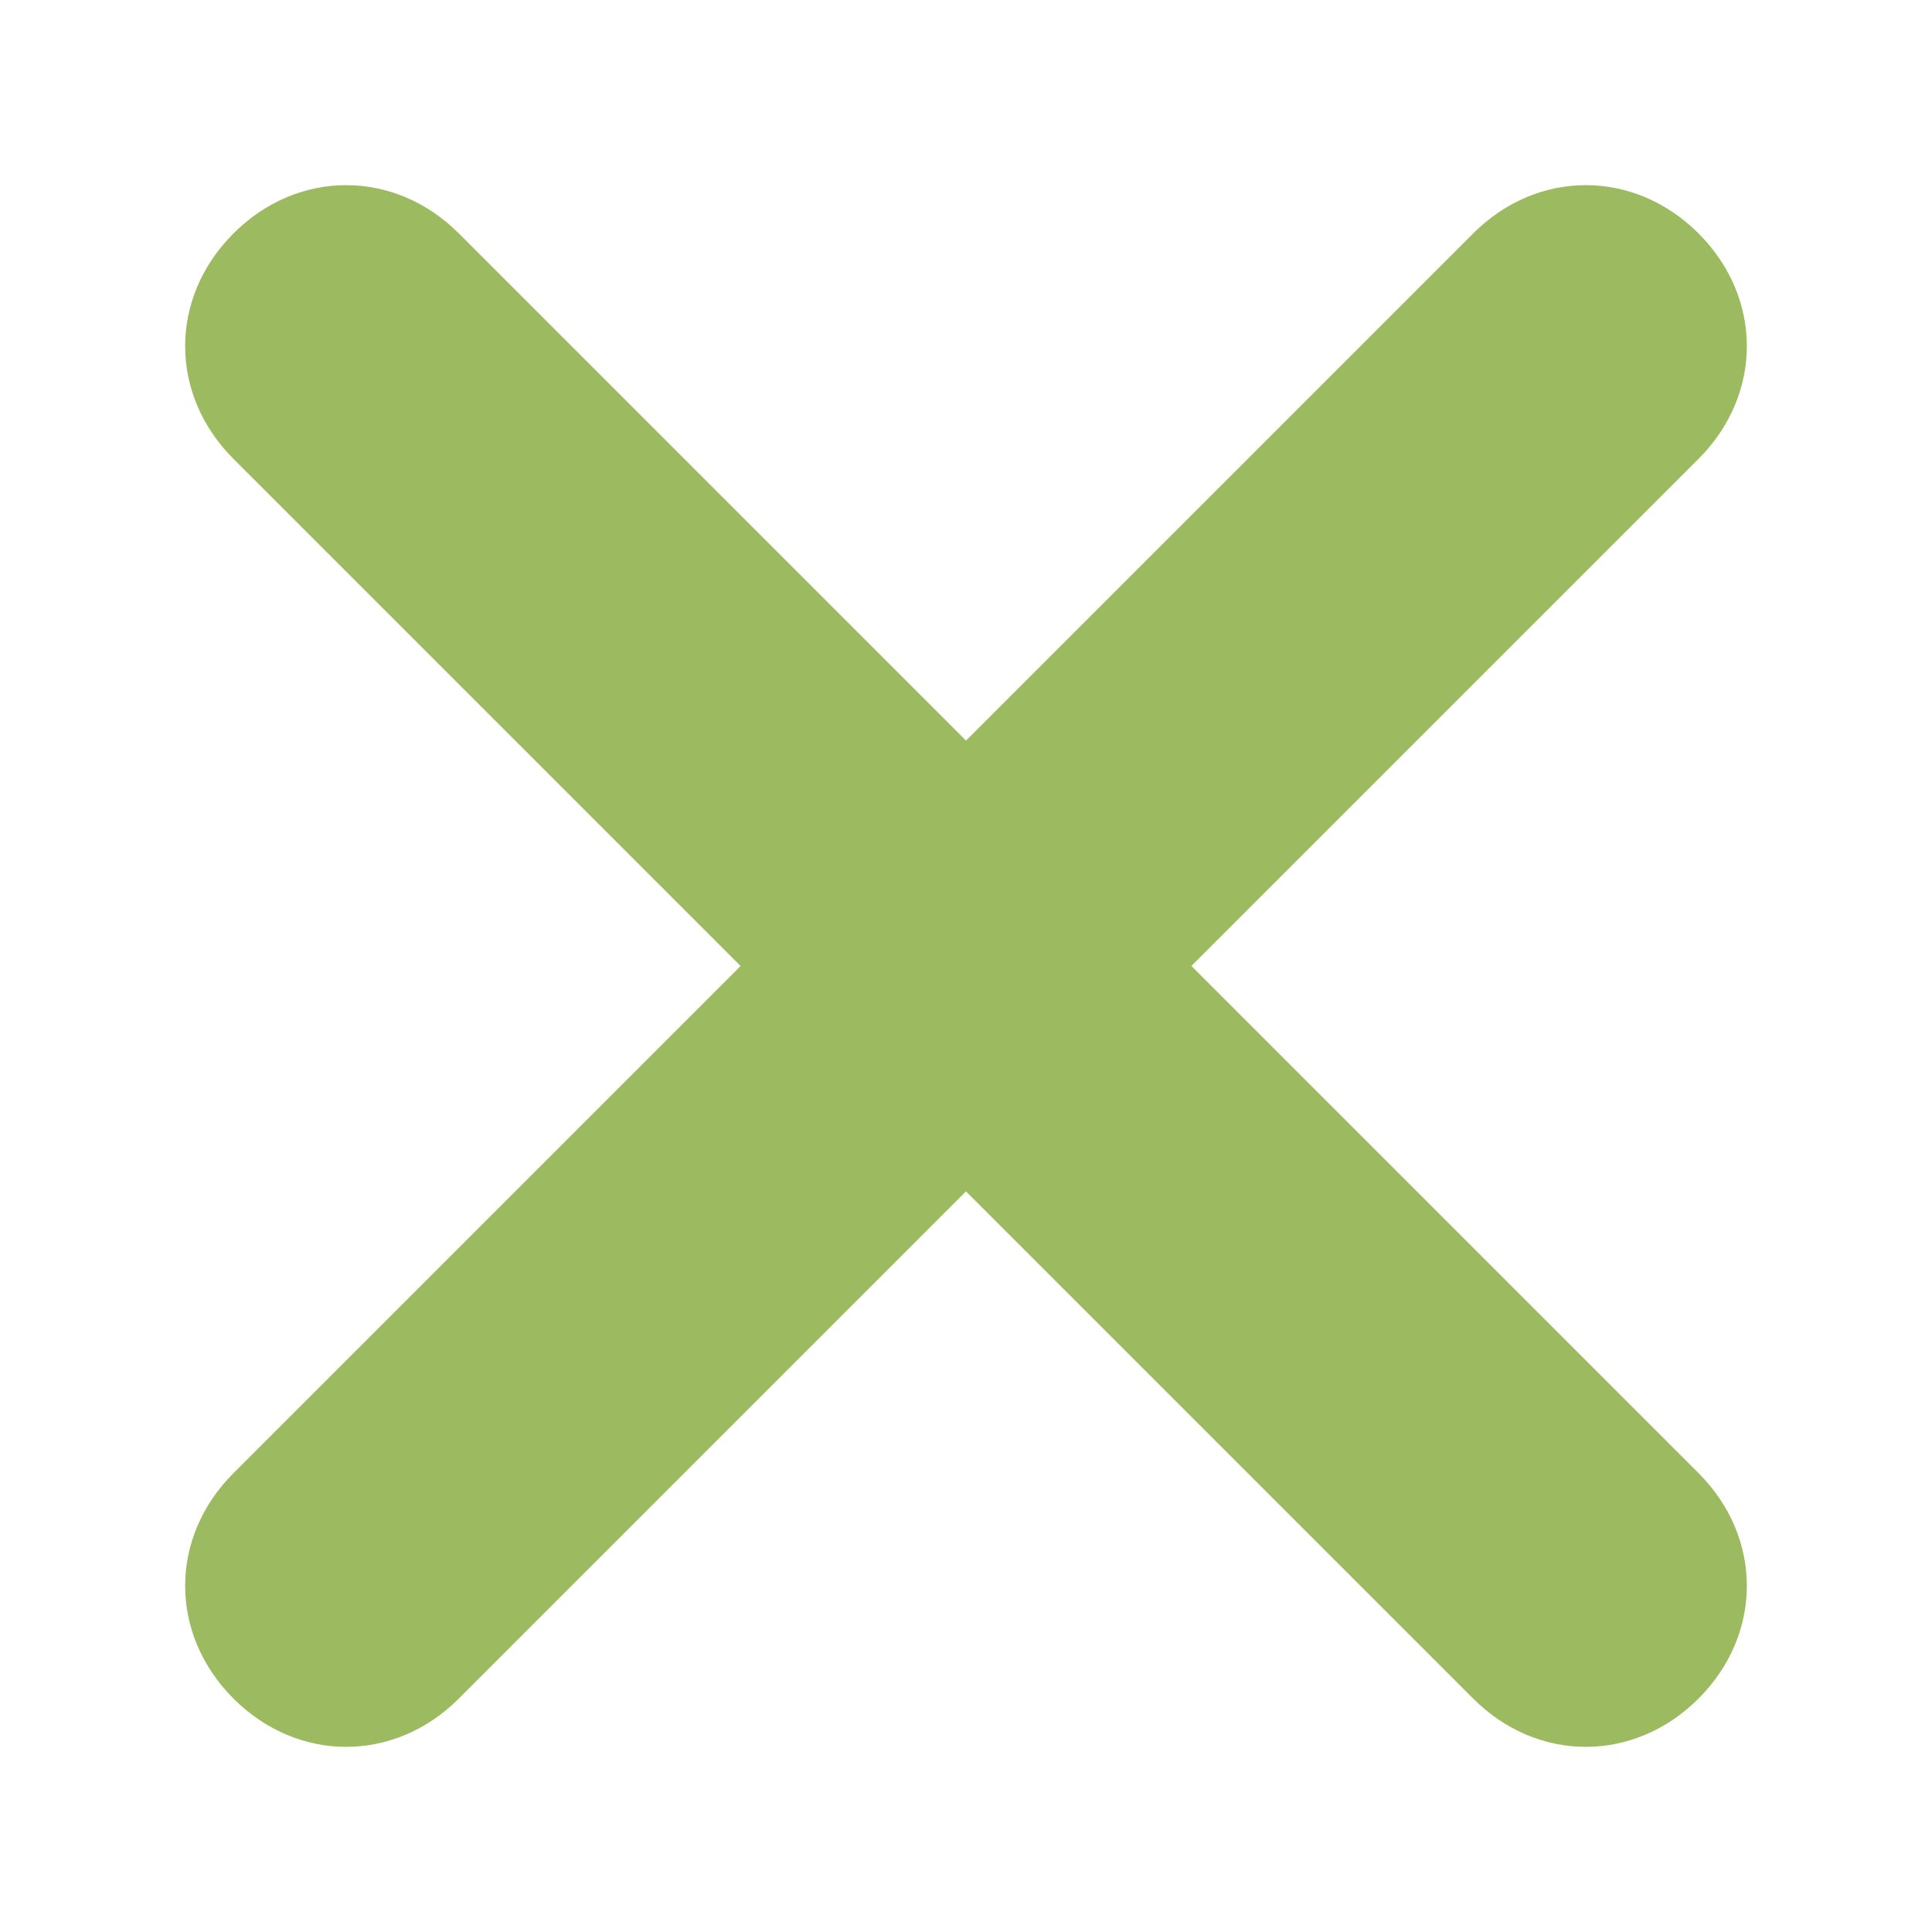
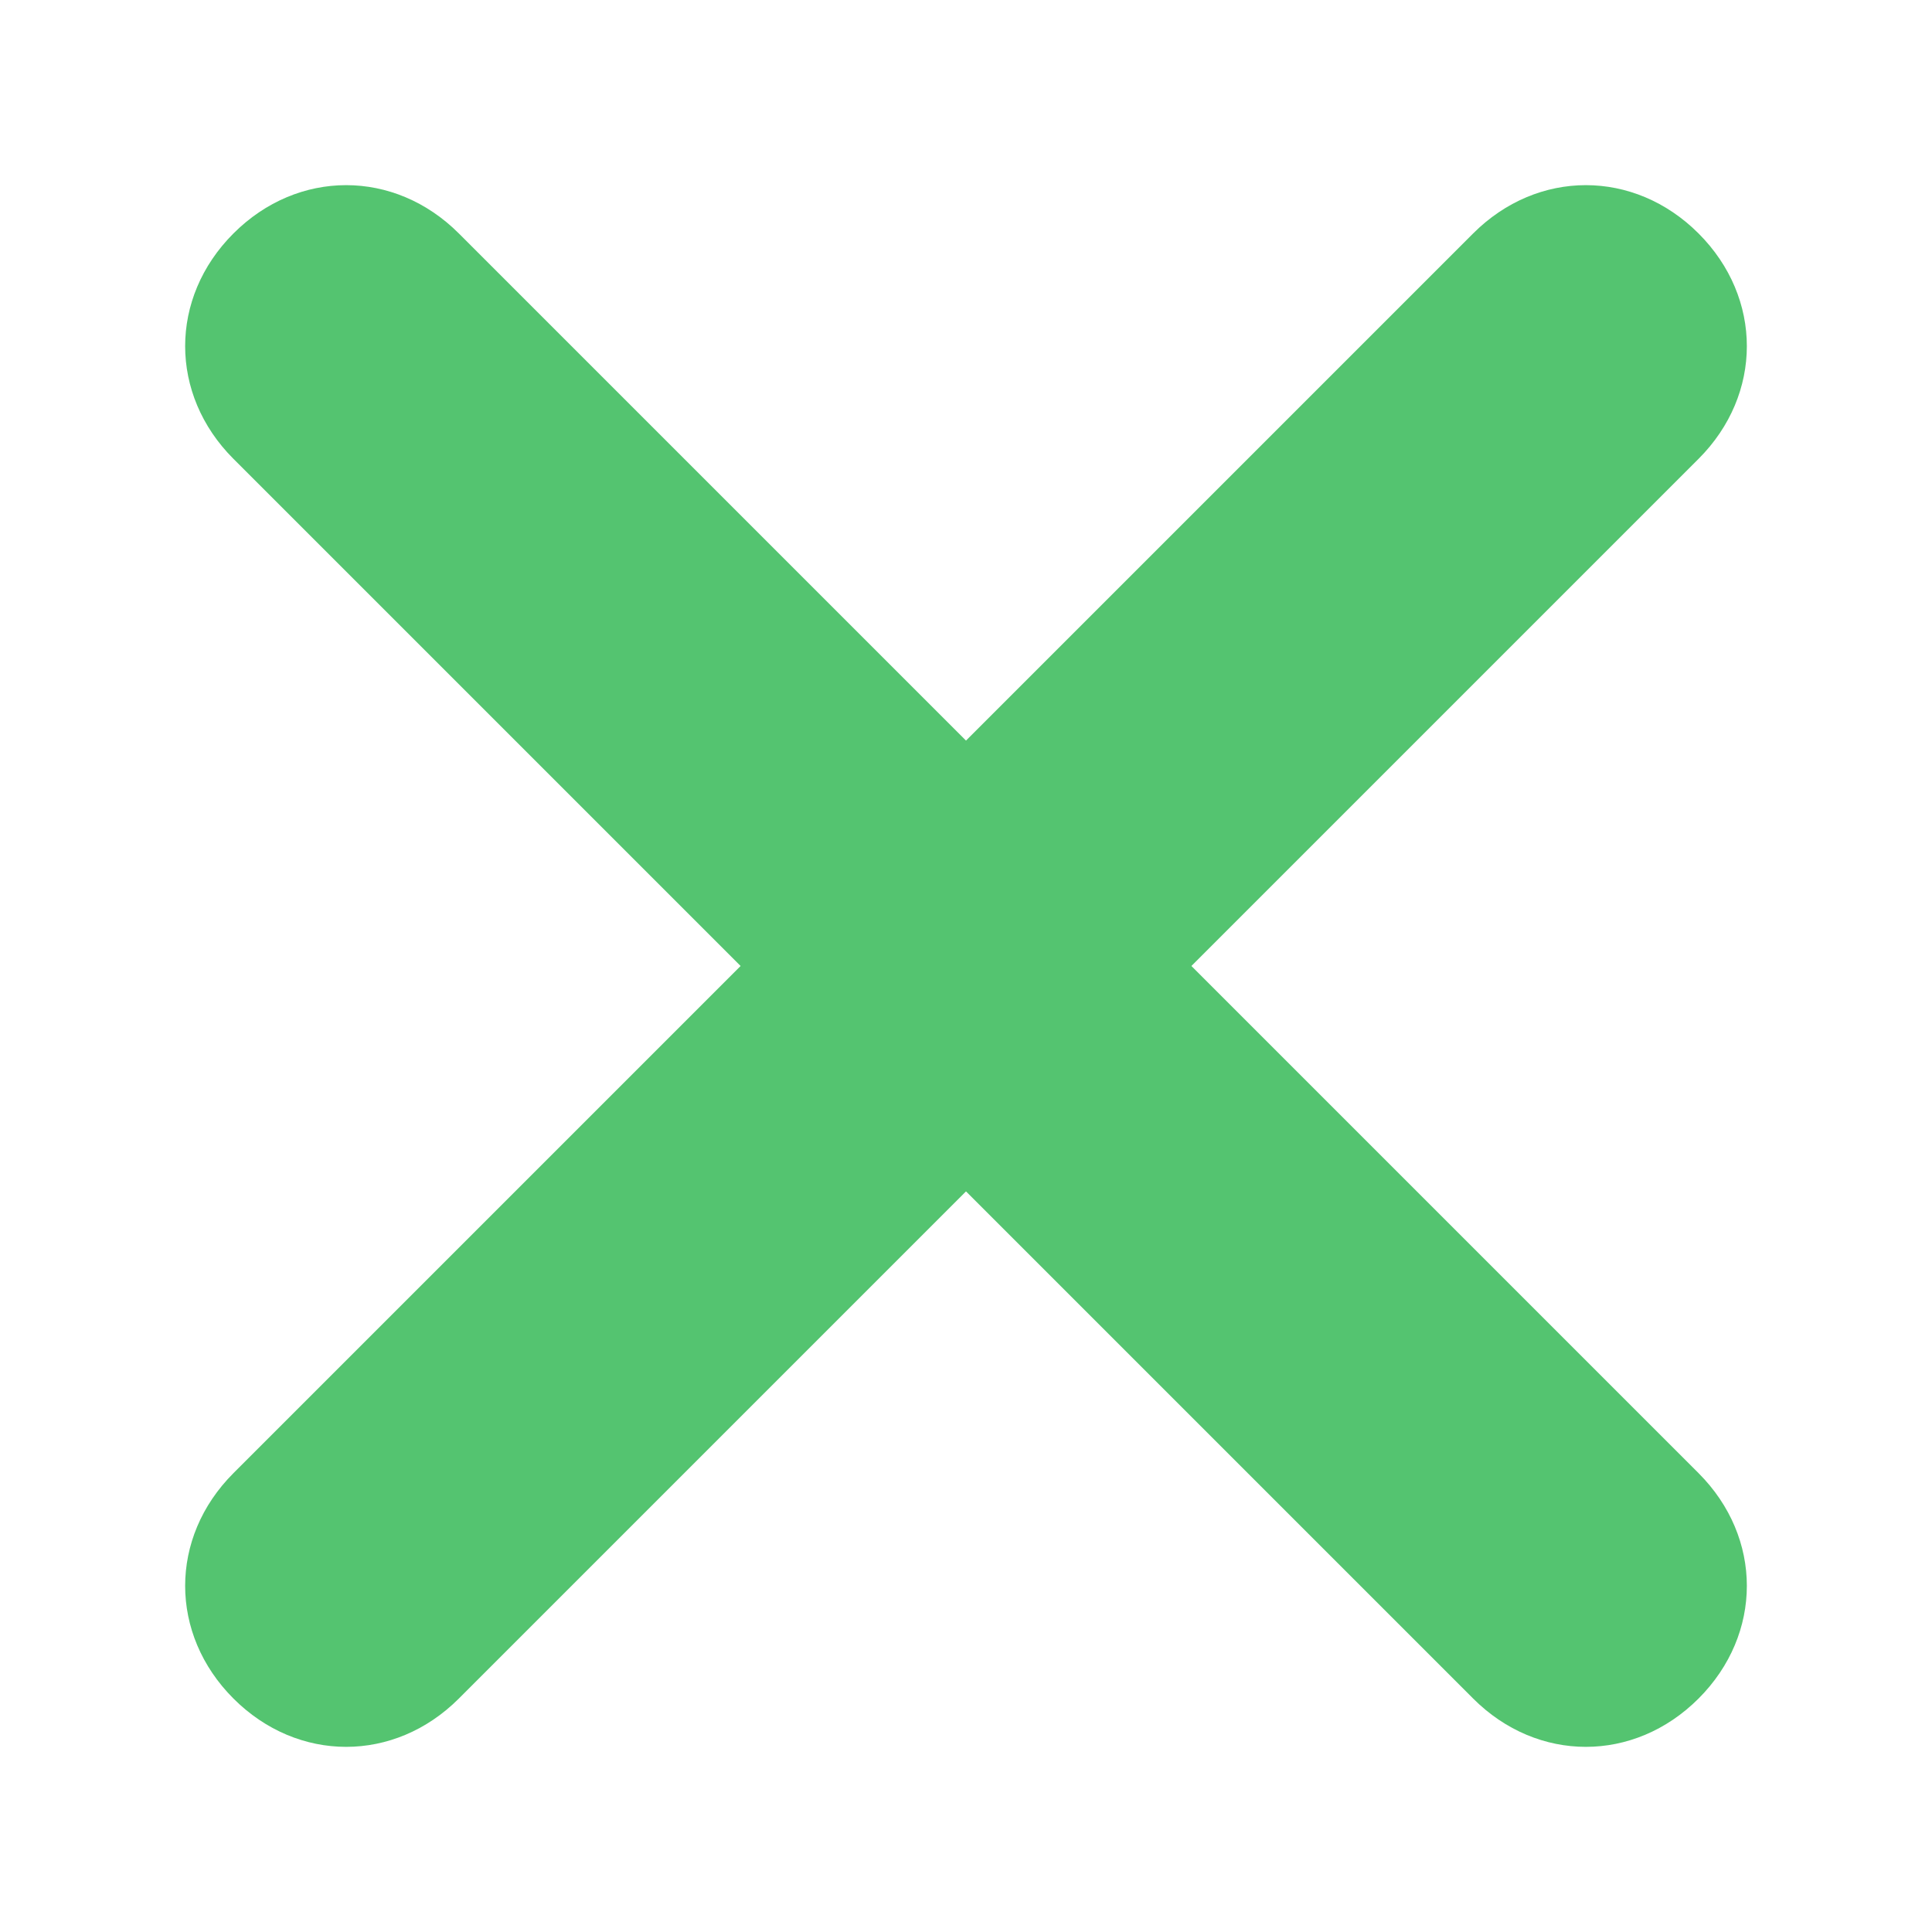
<svg xmlns="http://www.w3.org/2000/svg" version="1.1" x="0px" y="0px" width="24" height="24" viewBox="0 0 24 24" enable-background="new 0 0 24 24" xml:space="preserve">
-   <path fill="#9cba5f" d="M21.1,18.3c0.8,0.8,0.8,2,0,2.8c-0.4,0.4-0.9,0.6-1.4,0.6s-1-0.2-1.4-0.6L12,14.8l-6.3,6.3     c-0.4,0.4-0.9,0.6-1.4,0.6s-1-0.2-1.4-0.6c-0.8-0.8-0.8-2,0-2.8L9.2,12L2.9,5.7c-0.8-0.8-0.8-2,0-2.8c0.8-0.8,2-0.8,2.8,0L12,9.2     l6.3-6.3c0.8-0.8,2-0.8,2.8,0c0.8,0.8,0.8,2,0,2.8L14.8,12L21.1,18.3z" />
+   <path fill="#54C470" d="M21.1,18.3c0.8,0.8,0.8,2,0,2.8c-0.4,0.4-0.9,0.6-1.4,0.6s-1-0.2-1.4-0.6L12,14.8l-6.3,6.3     c-0.4,0.4-0.9,0.6-1.4,0.6s-1-0.2-1.4-0.6c-0.8-0.8-0.8-2,0-2.8L9.2,12L2.9,5.7c-0.8-0.8-0.8-2,0-2.8c0.8-0.8,2-0.8,2.8,0L12,9.2     l6.3-6.3c0.8-0.8,2-0.8,2.8,0c0.8,0.8,0.8,2,0,2.8L14.8,12L21.1,18.3z" />
</svg>
